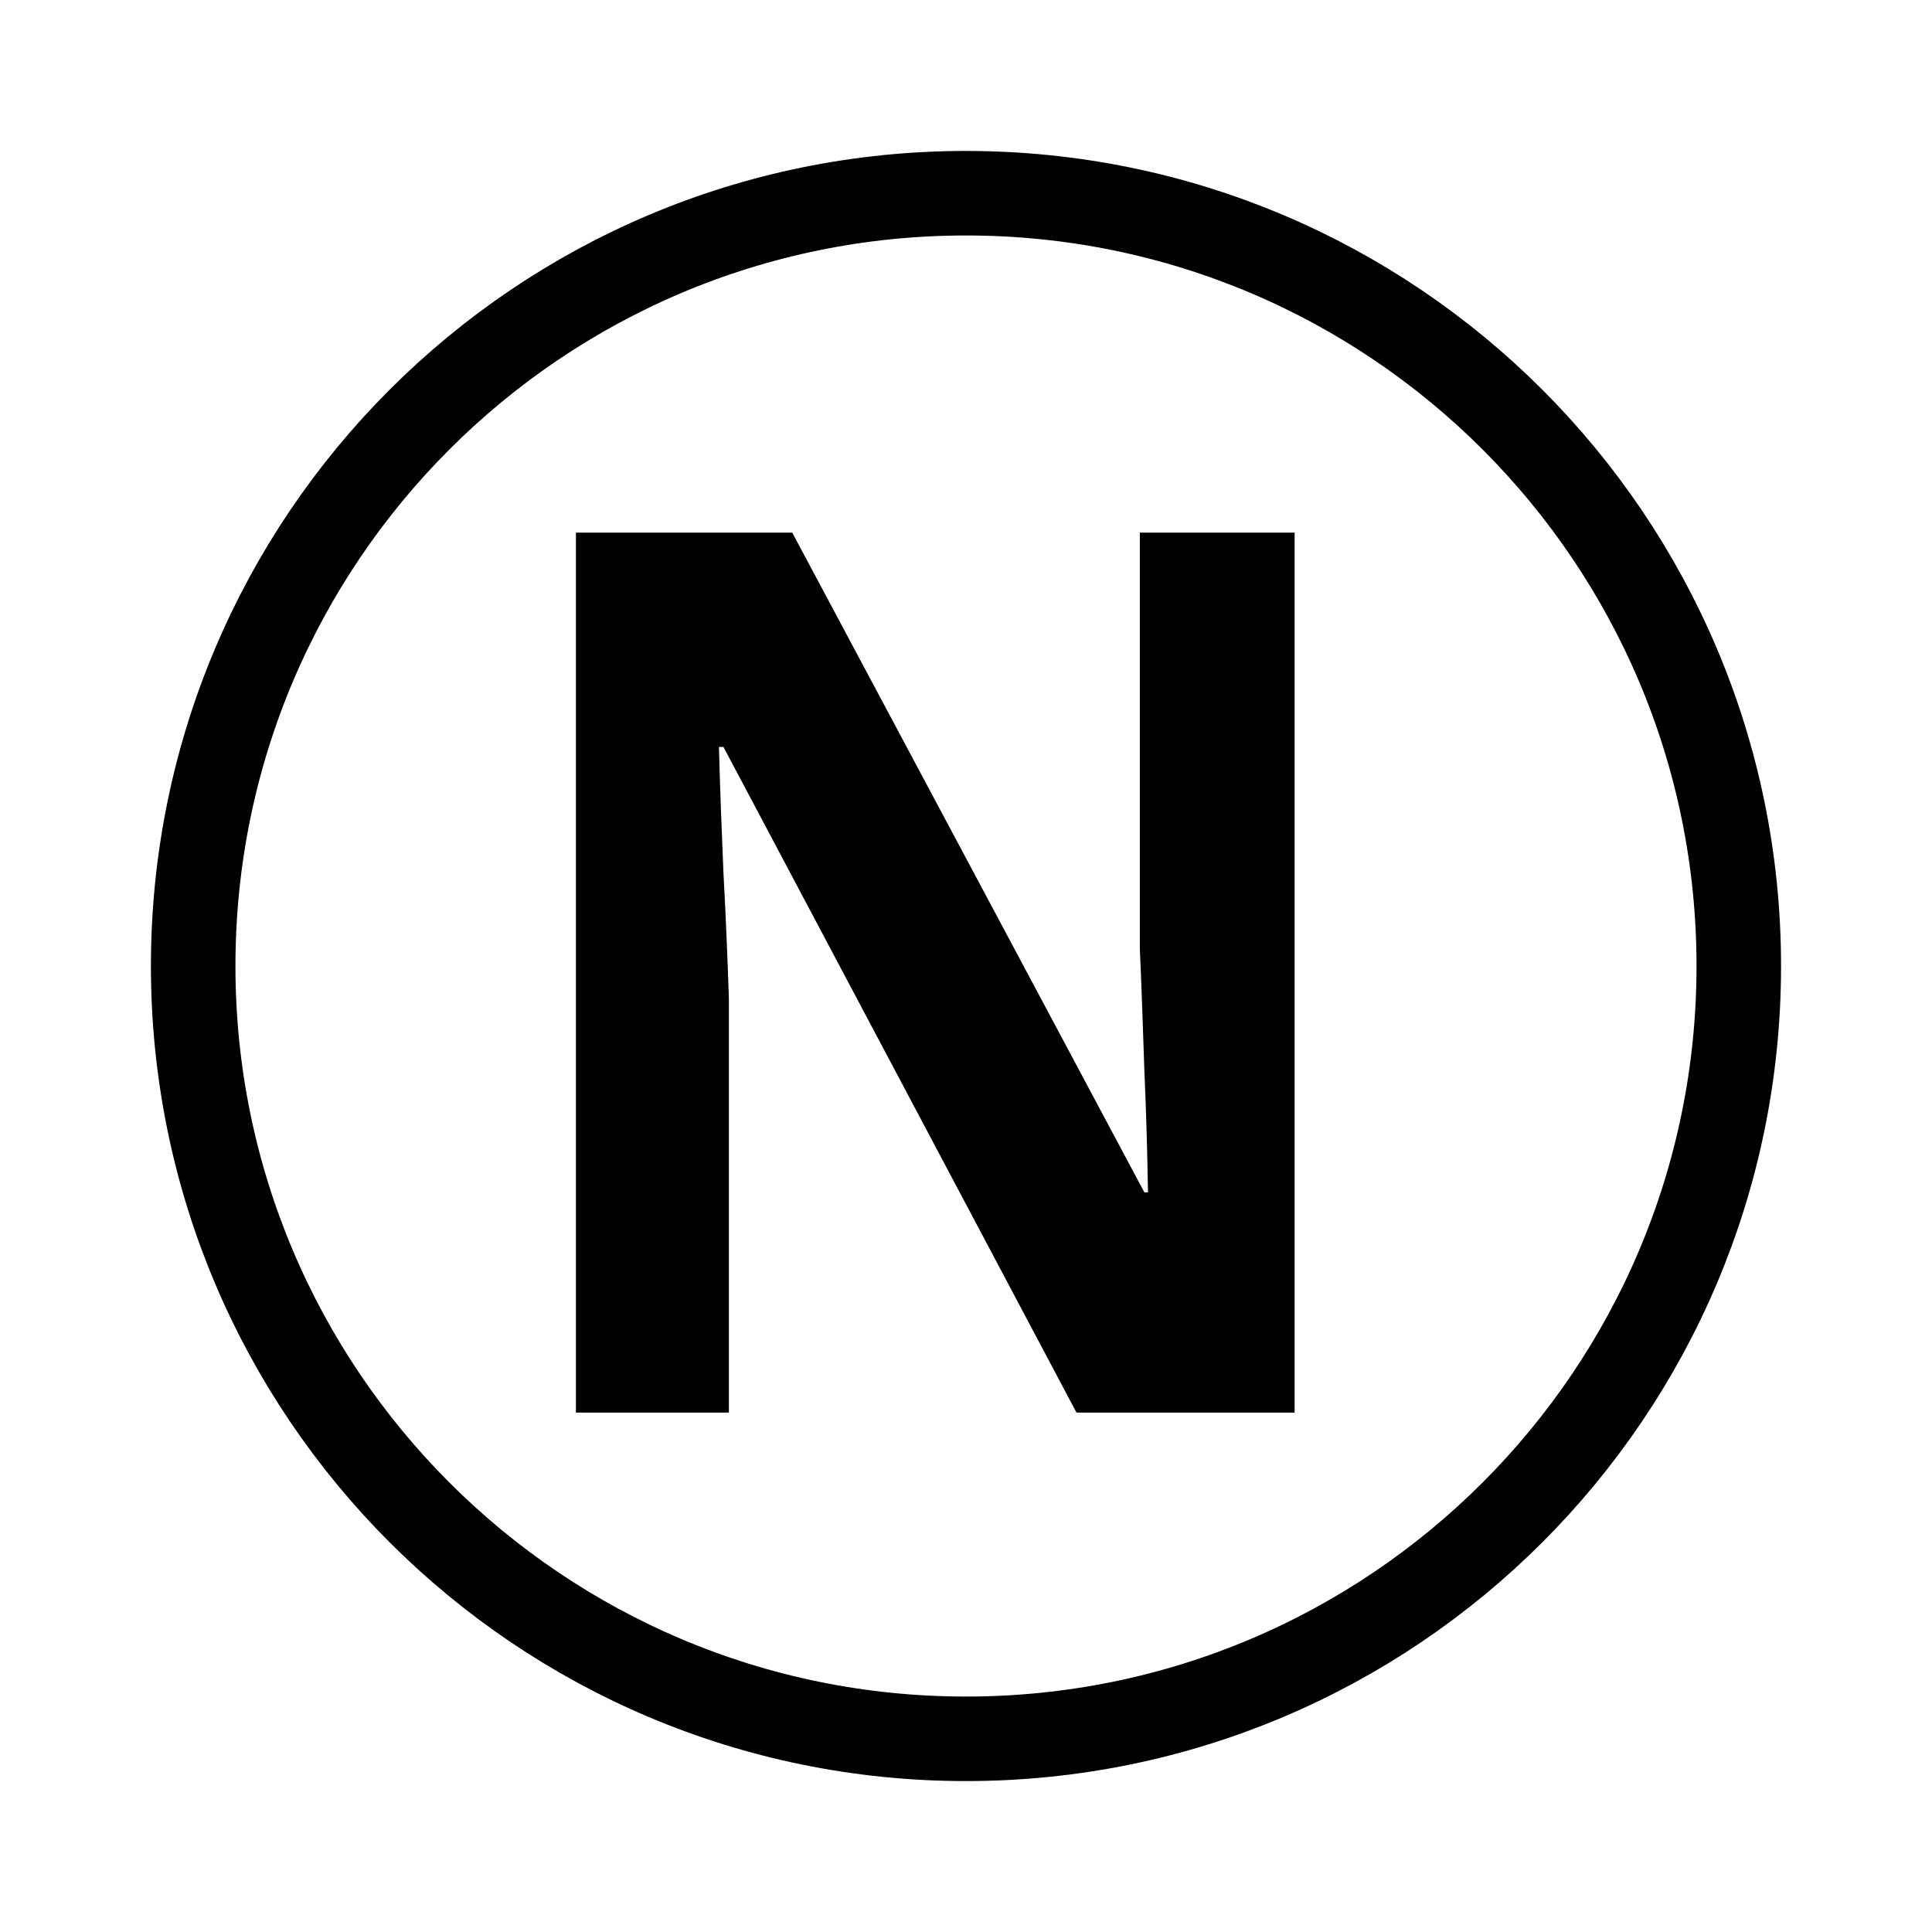
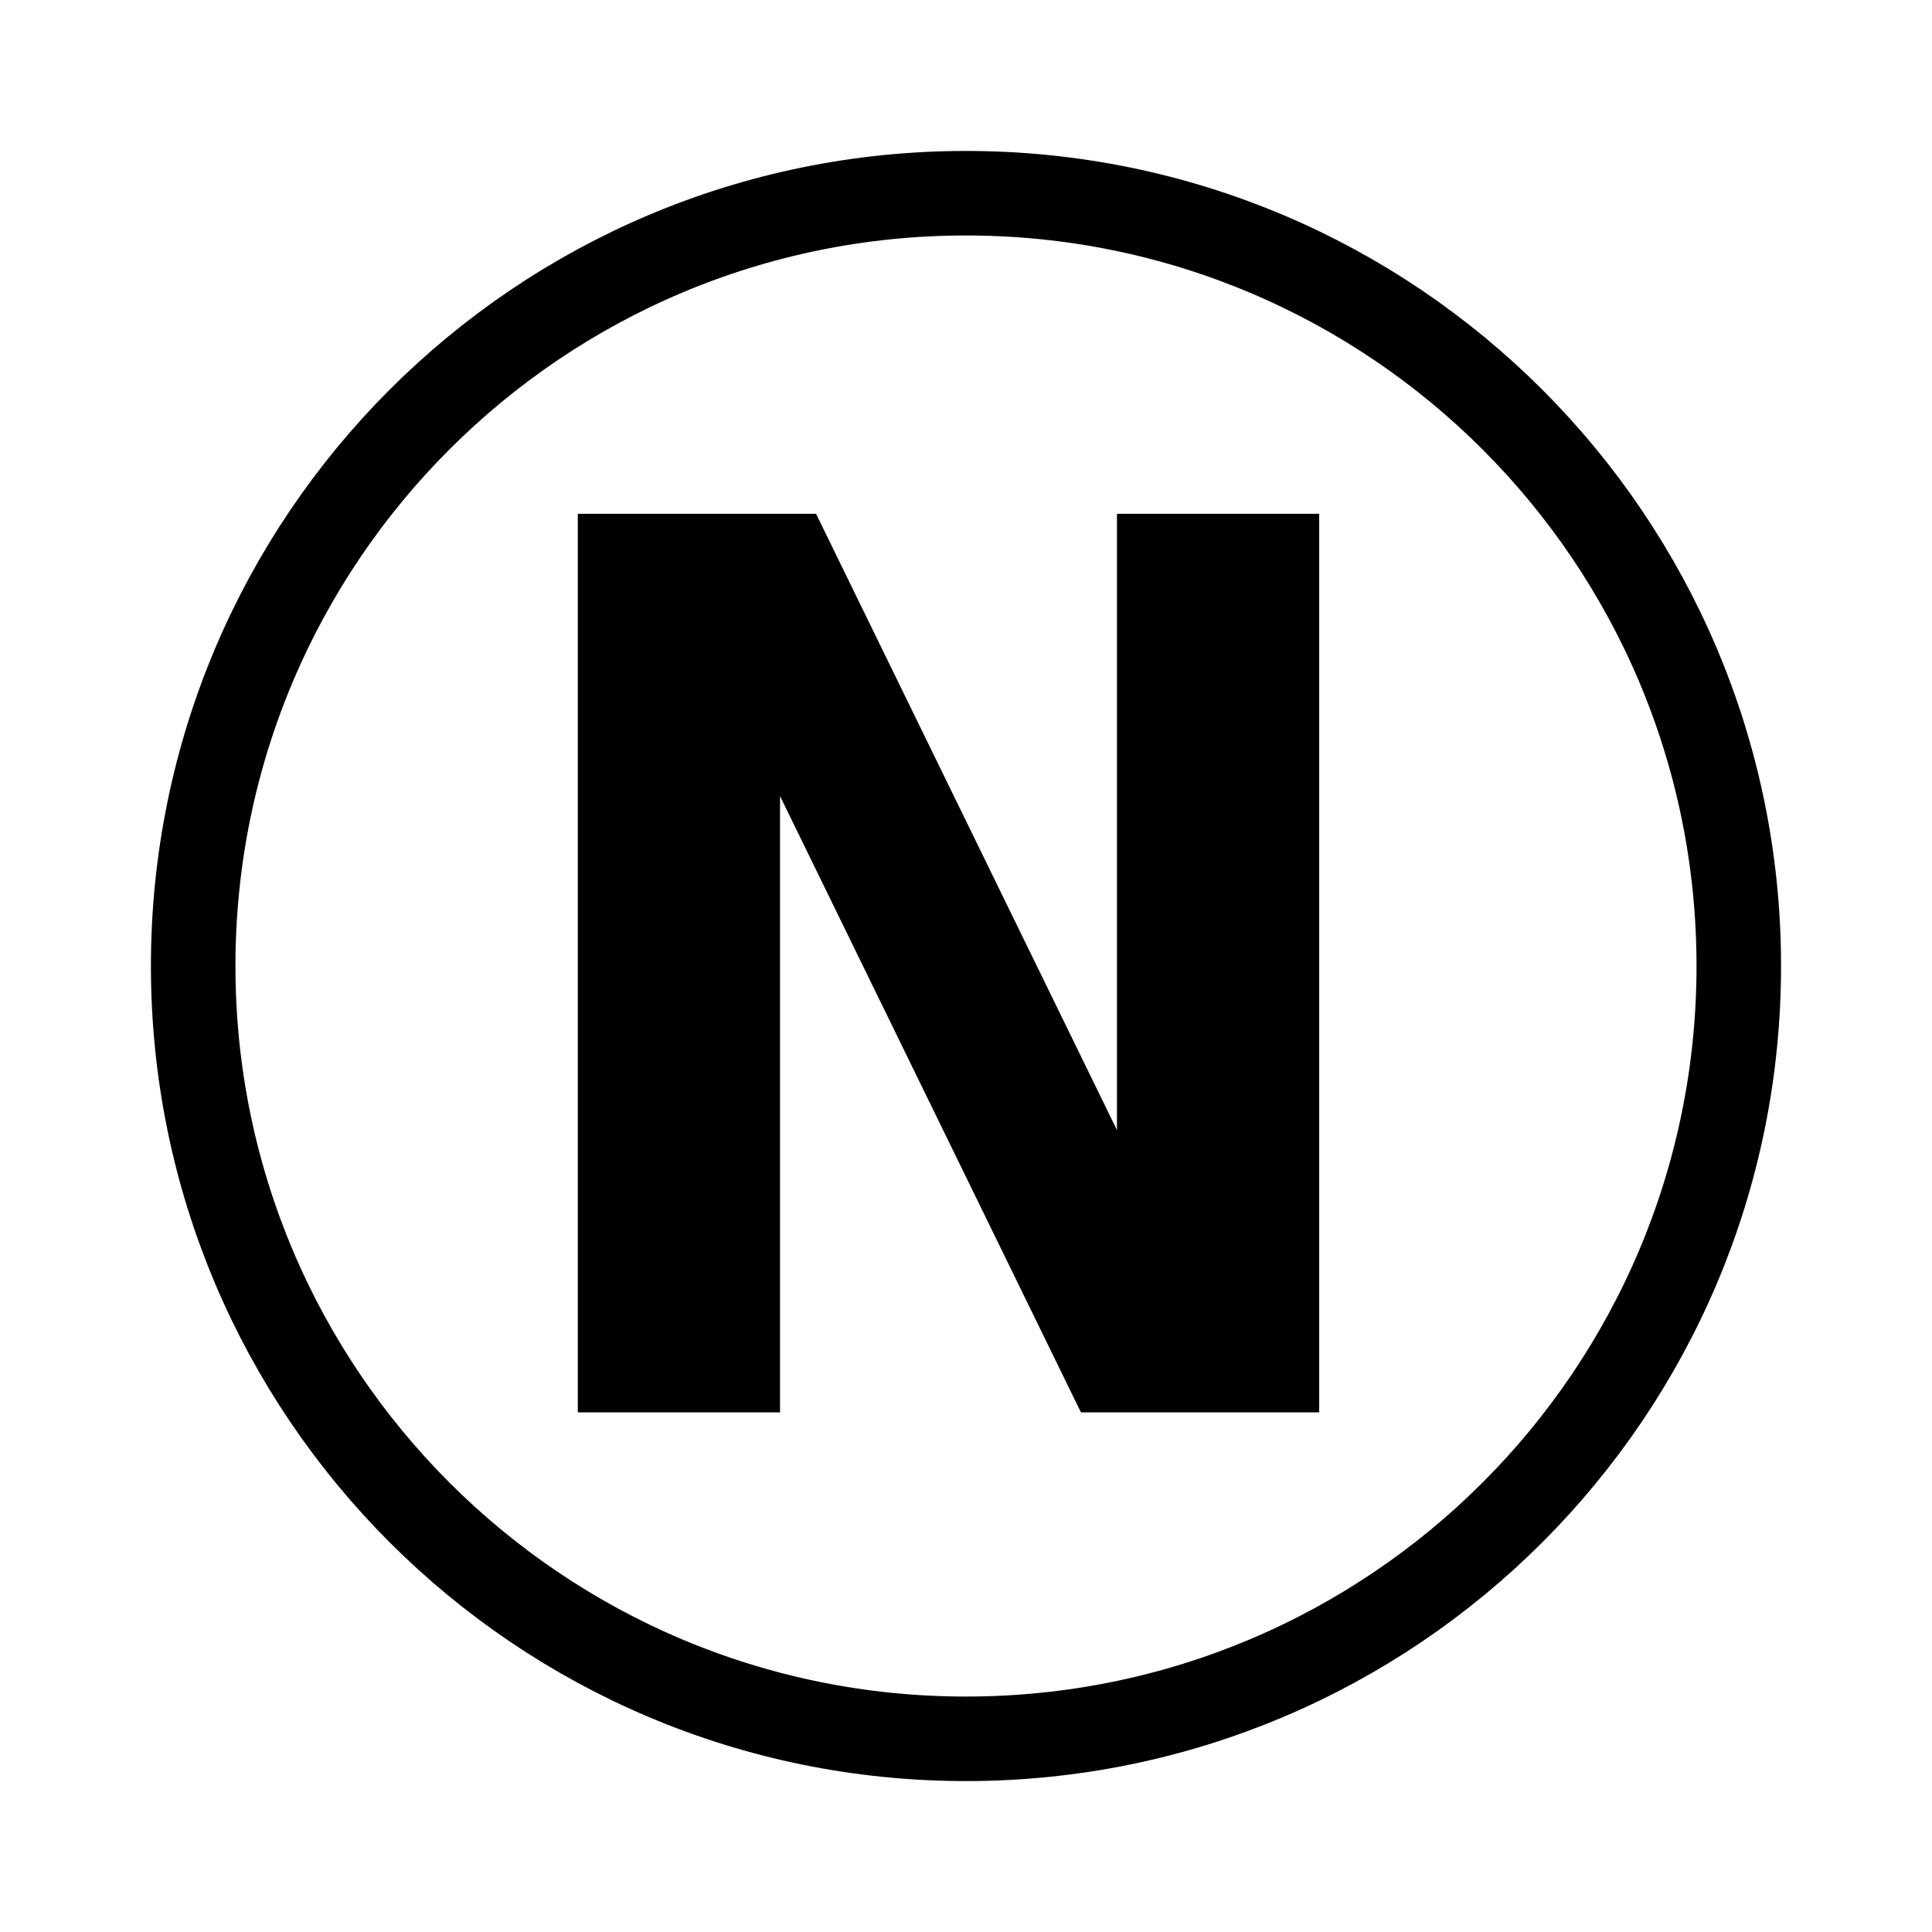
- <svg xmlns="http://www.w3.org/2000/svg" id="svg8" version="1.1" viewBox="0 0 32 32">
-   <path id="path2" transform="translate(9.9117 -.3238)" d="m18.888 16.324a12.8 12.8 0 1 1-25.6 0 12.8 12.8 0 1 1 25.6 0z" color="#000000" fill="none" fill-opacity=".816" stroke="#000" stroke-miterlimit="2" stroke-width="1.4" />
-   <text id="text6" transform="scale(.95952 1.0422)" x="8.176" y="22.447" fill="#000000" font-family="Sans" font-size="19.589px" letter-spacing="0px" stroke-width="1.495" word-spacing="0px" style="line-height:125%" xml:space="preserve">
-     <tspan id="tspan4" x="8.176" y="22.447" font-weight="bold" stroke-width="1.495">N</tspan>
-   </text>
+ <svg xmlns="http://www.w3.org/2000/svg" version="1.1" viewBox="0 0 32 32">
+   <path transform="translate(9.9117 -.3238)" d="m18.888 16.324a12.8 12.8 0 11-25.6 0 12.8 12.8 0 1125.6 0z" color="#000000" fill="none" fill-opacity=".816" stroke="#000" stroke-miterlimit="2" stroke-width="1.4" />
+   <path transform="scale(.95952 1.0422)" d="m9.974 8.166h4.113l5.194 9.794v-9.794h3.491v14.28h-4.113l-5.194-9.794v9.794h-3.491z" stroke-width="1.495" aria-label="N" />
</svg>
